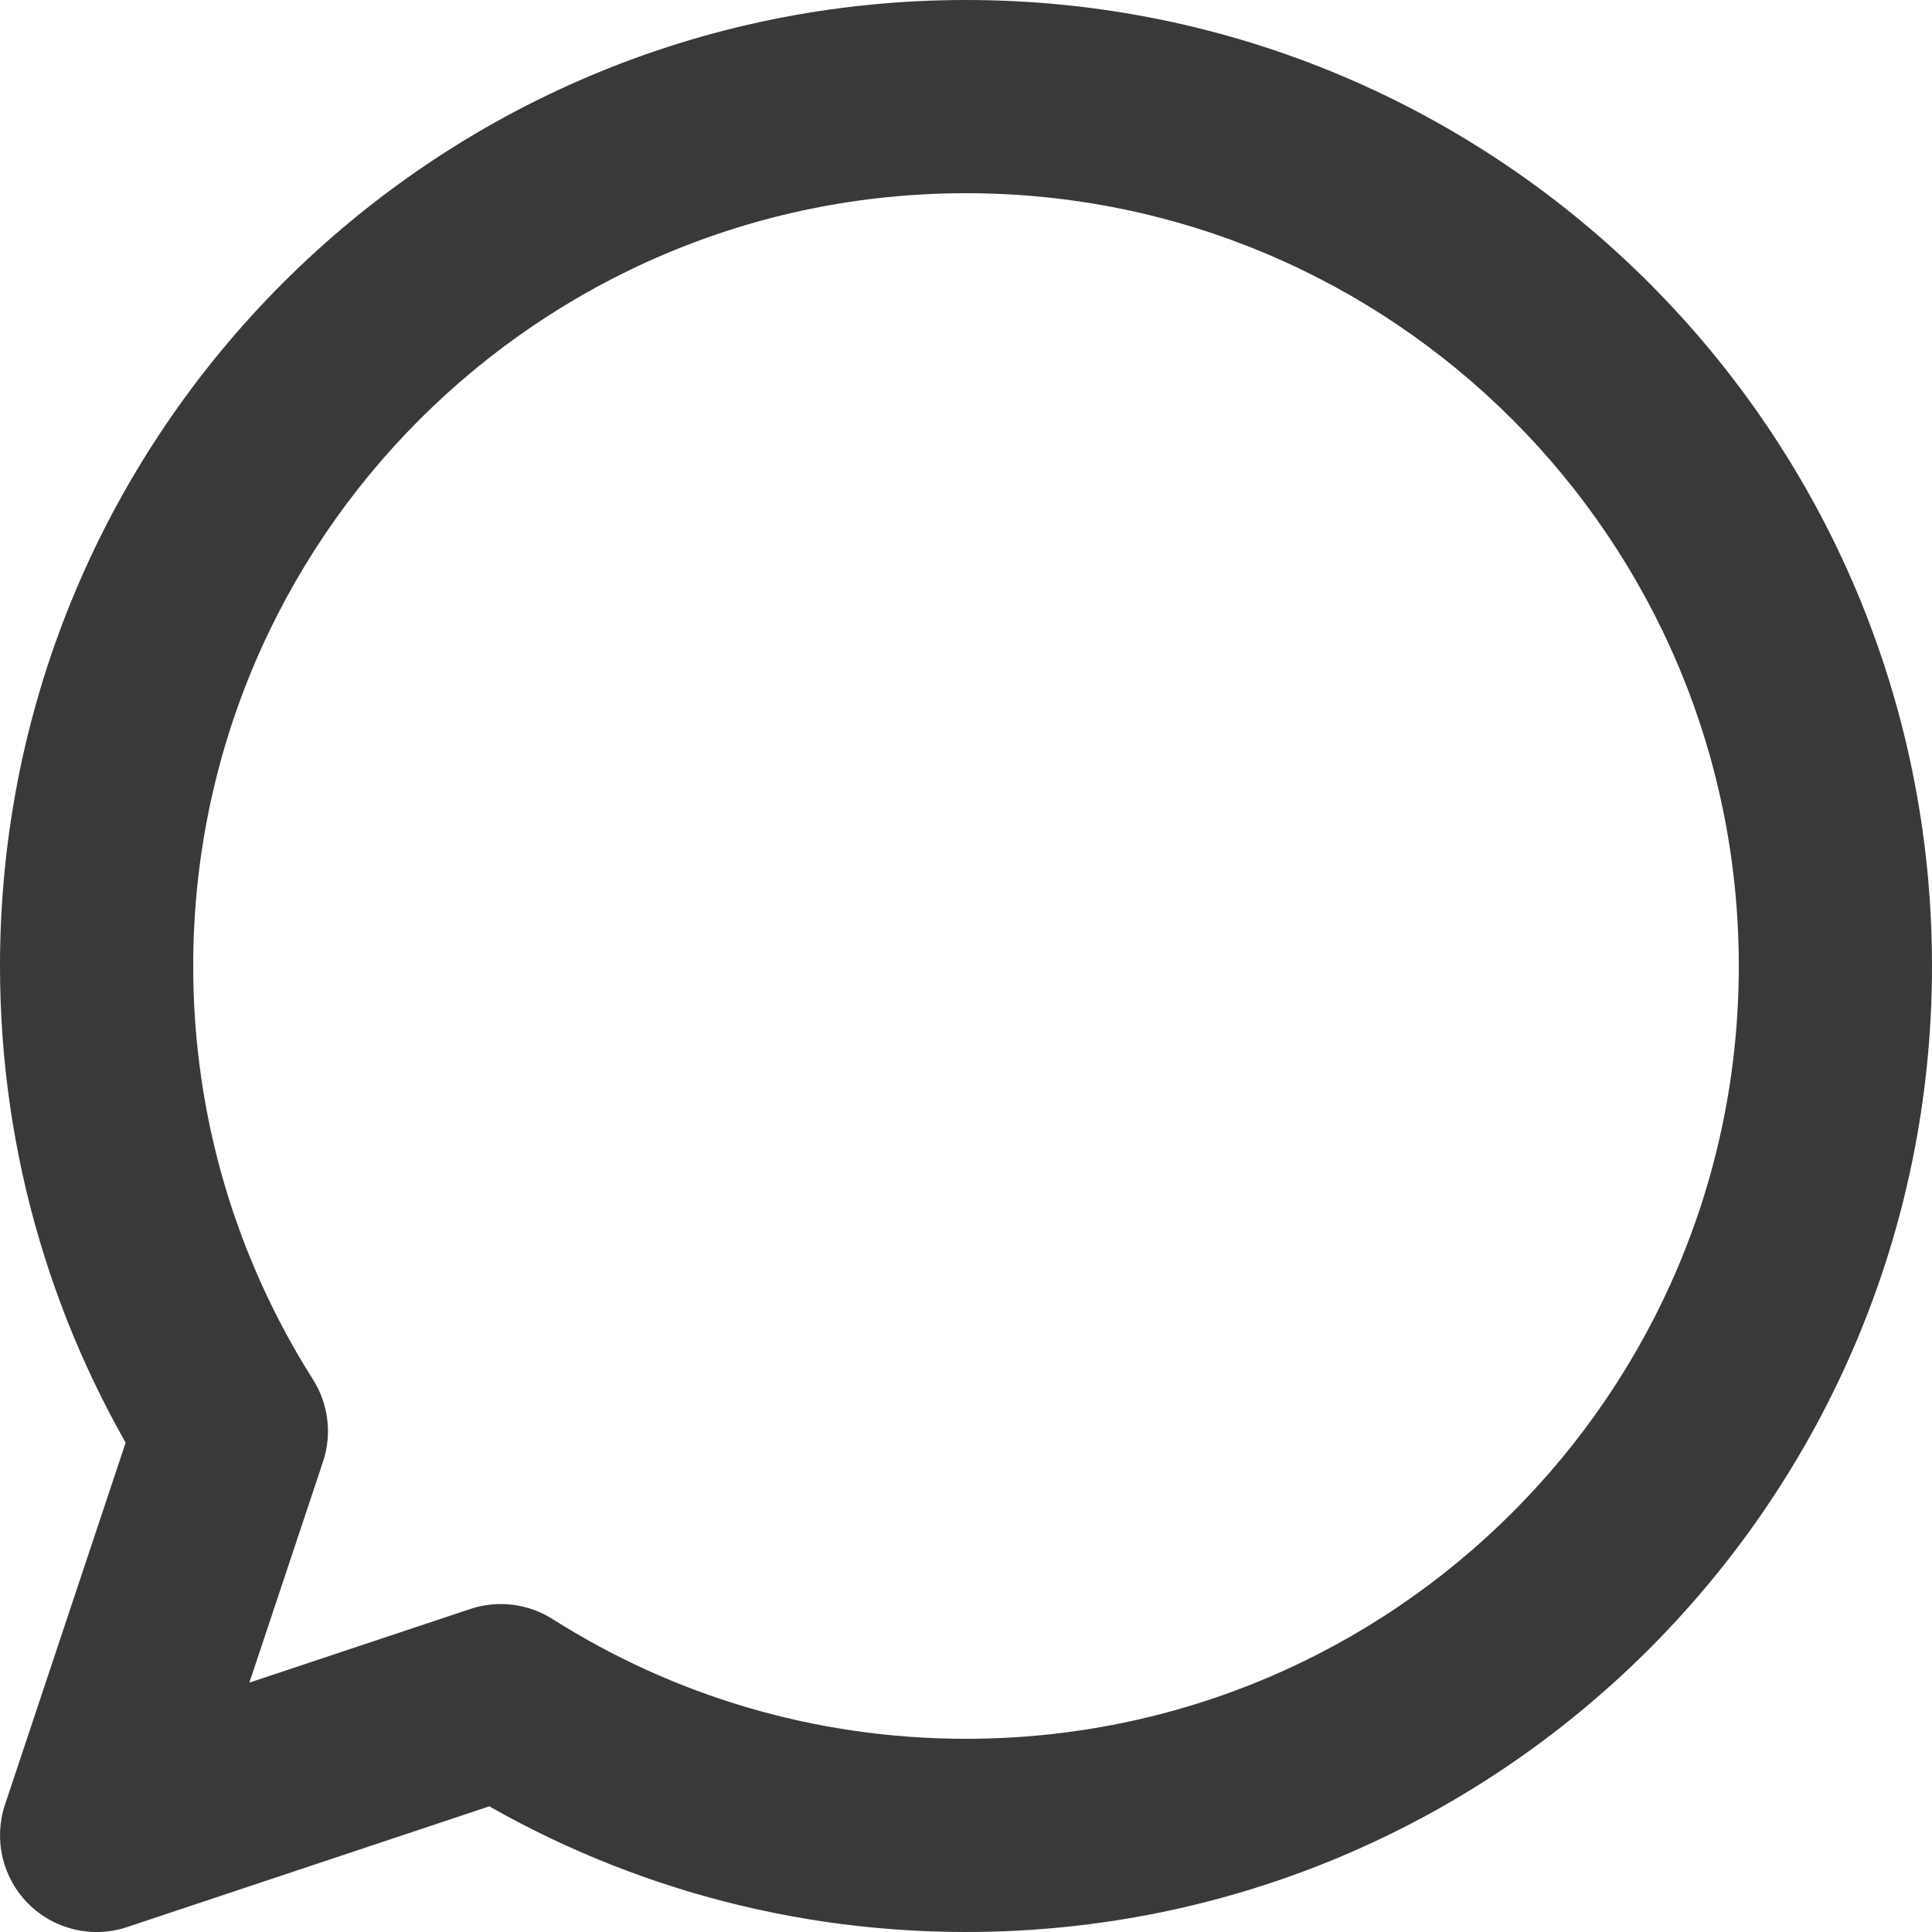
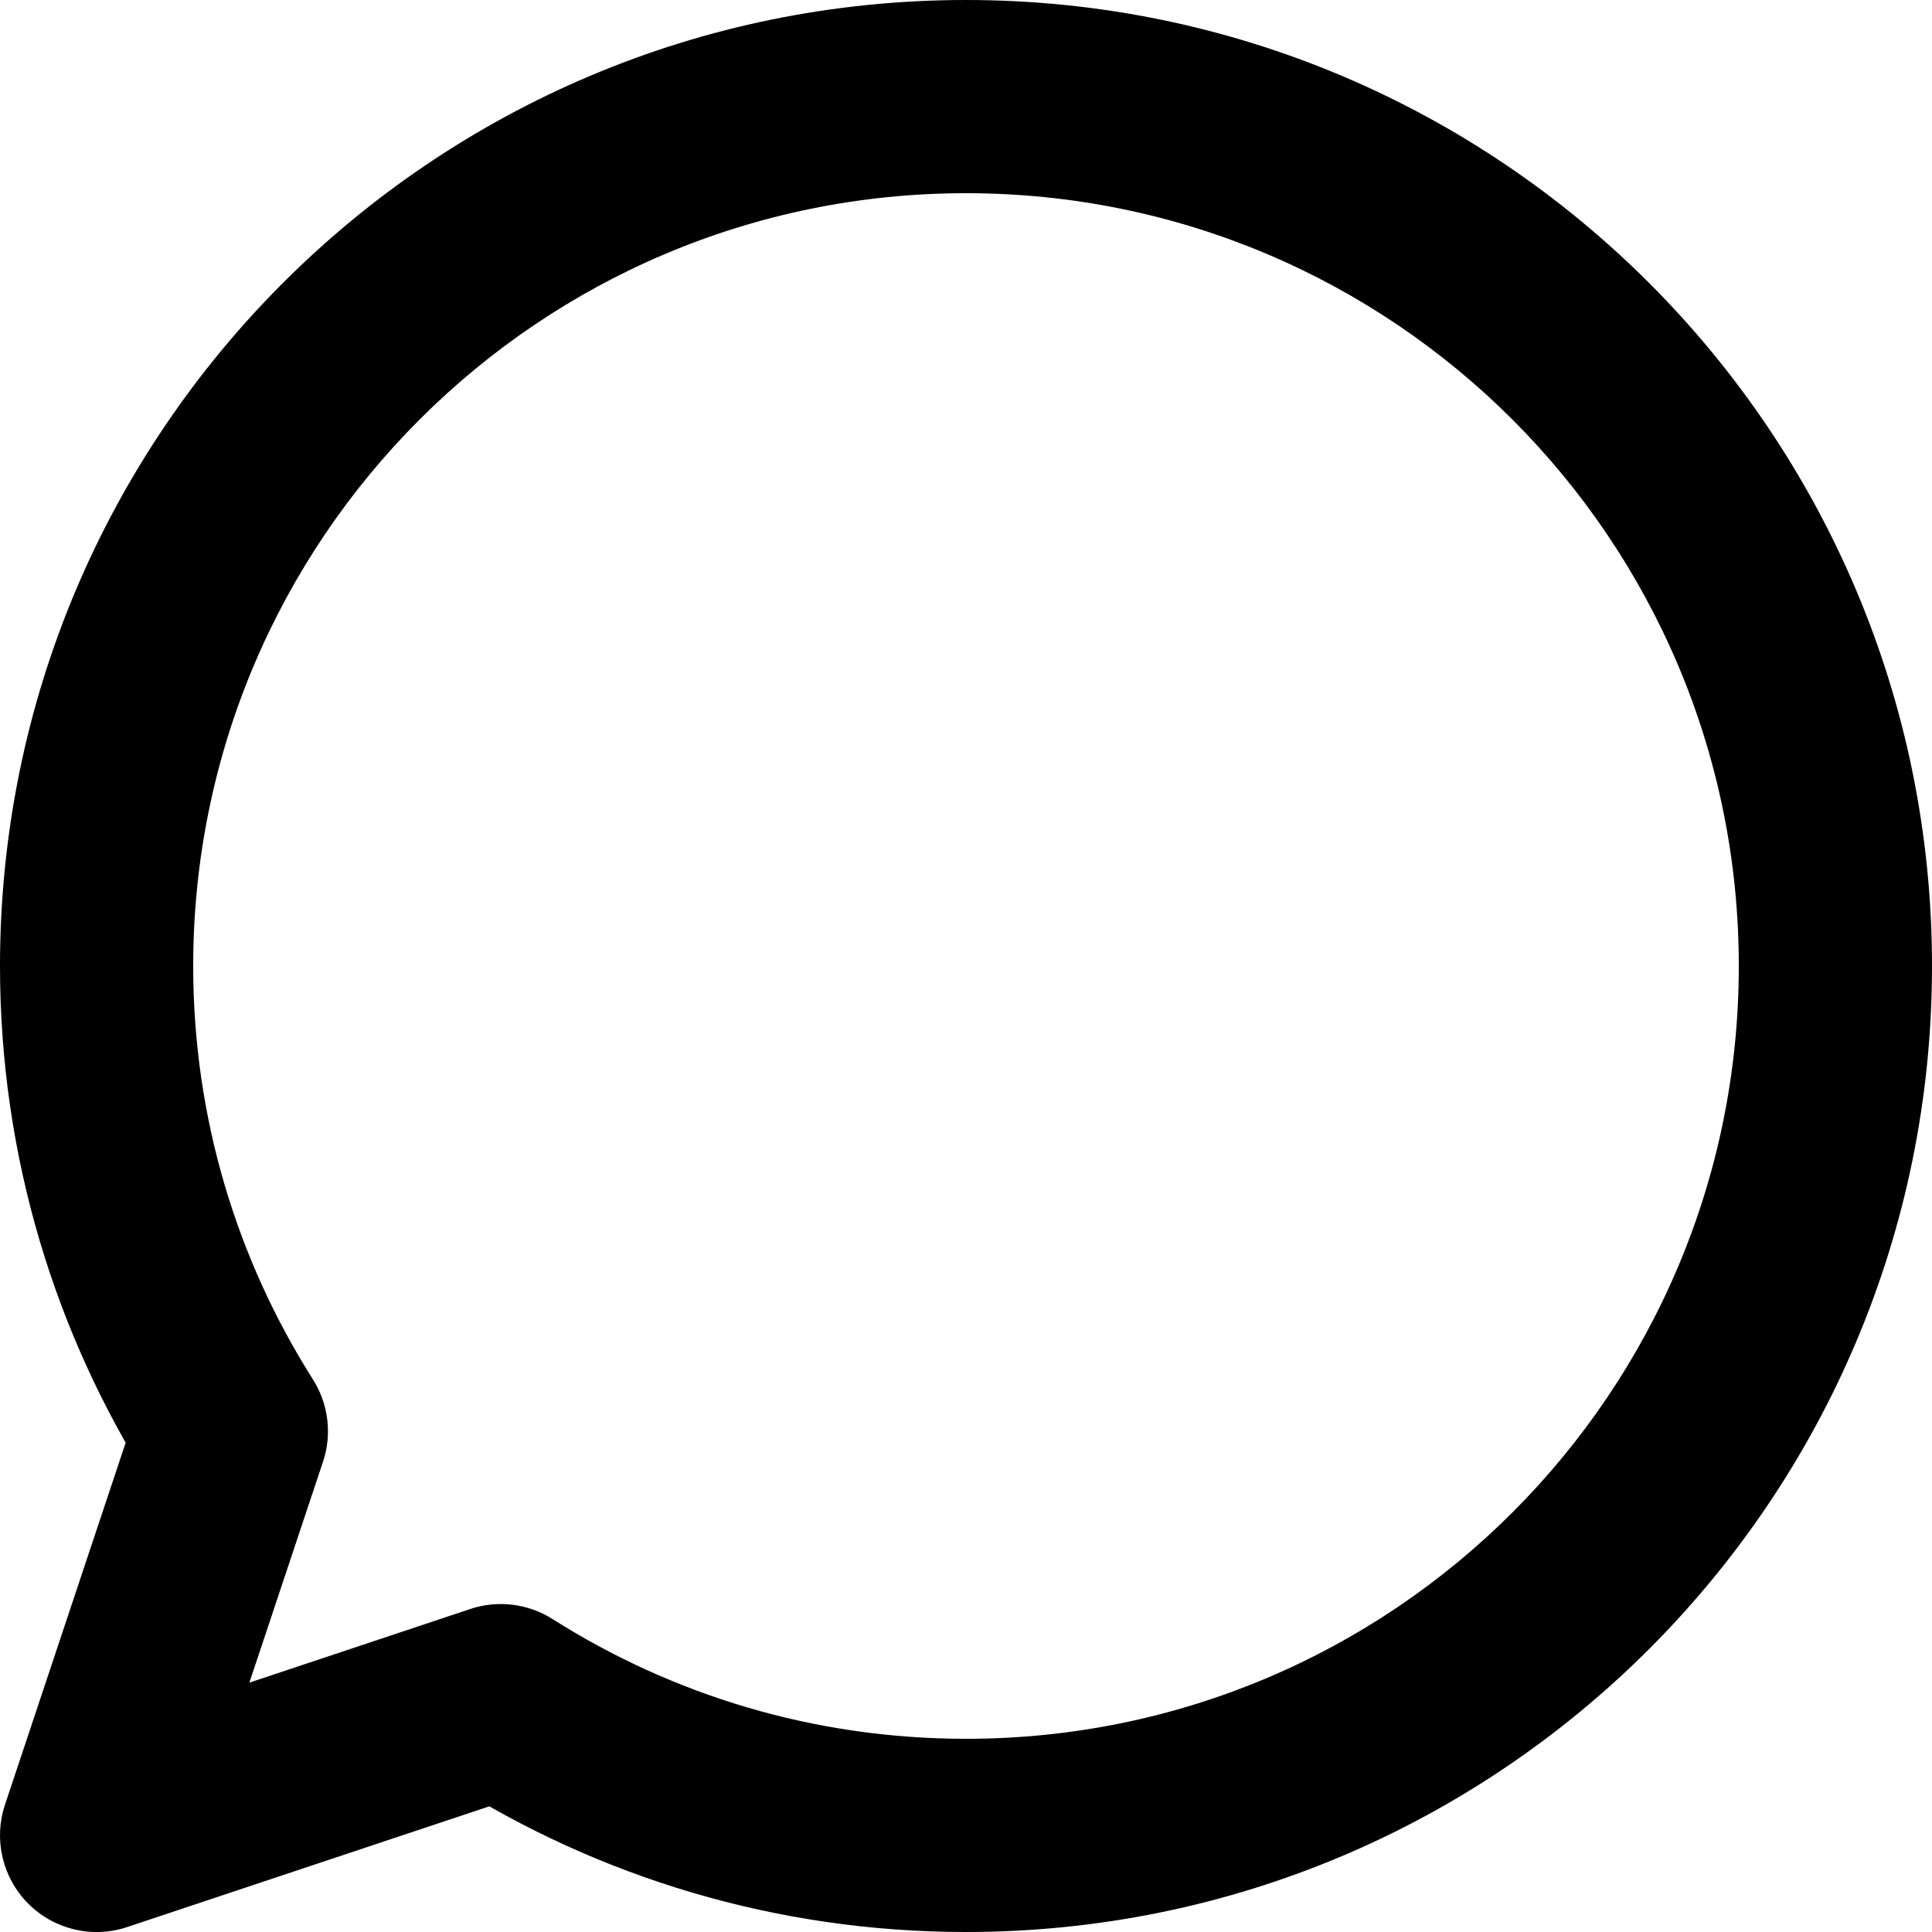
- <svg xmlns="http://www.w3.org/2000/svg" width="20" height="20" viewBox="0 0 20 20" fill="none">
-   <path d="M5.185 17.605L5.721 16.761C5.467 16.6 5.154 16.561 4.869 16.656L5.185 17.605ZM1 19L0.051 18.684C-0.068 19.043 0.025 19.439 0.293 19.707C0.561 19.975 0.957 20.069 1.316 19.949L1 19ZM2.395 14.815L3.344 15.131C3.439 14.846 3.4 14.533 3.239 14.279L2.395 14.815ZM10 20C15.523 20 20 15.523 20 10H18C18 14.418 14.418 18 10 18V20ZM4.649 18.449C6.197 19.431 8.034 20 10 20V18C8.424 18 6.958 17.545 5.721 16.761L4.649 18.449ZM4.869 16.656L0.684 18.051L1.316 19.949L5.501 18.554L4.869 16.656ZM1.949 19.316L3.344 15.131L1.446 14.499L0.051 18.684L1.949 19.316ZM0 10C0 11.966 0.569 13.803 1.551 15.351L3.239 14.279C2.455 13.042 2 11.576 2 10H0ZM10 0C4.477 0 0 4.477 0 10H2C2 5.582 5.582 2 10 2V0ZM20 10C20 4.477 15.523 0 10 0V2C14.418 2 18 5.582 18 10H20Z" fill="#393939" />
+ <svg xmlns="http://www.w3.org/2000/svg" width="19" height="19" viewBox="0 0 20 20" fill="current">
+   <path d="M5.185 17.605L5.721 16.761C5.467 16.6 5.154 16.561 4.869 16.656L5.185 17.605ZM1 19L0.051 18.684C-0.068 19.043 0.025 19.439 0.293 19.707C0.561 19.975 0.957 20.069 1.316 19.949L1 19ZM2.395 14.815L3.344 15.131C3.439 14.846 3.4 14.533 3.239 14.279L2.395 14.815ZM10 20C15.523 20 20 15.523 20 10H18C18 14.418 14.418 18 10 18V20ZM4.649 18.449C6.197 19.431 8.034 20 10 20V18C8.424 18 6.958 17.545 5.721 16.761L4.649 18.449ZM4.869 16.656L0.684 18.051L1.316 19.949L5.501 18.554L4.869 16.656ZM1.949 19.316L3.344 15.131L1.446 14.499L0.051 18.684L1.949 19.316ZM0 10C0 11.966 0.569 13.803 1.551 15.351L3.239 14.279C2.455 13.042 2 11.576 2 10H0ZM10 0C4.477 0 0 4.477 0 10H2C2 5.582 5.582 2 10 2V0ZM20 10C20 4.477 15.523 0 10 0V2C14.418 2 18 5.582 18 10H20Z" fill="current" />
</svg>
